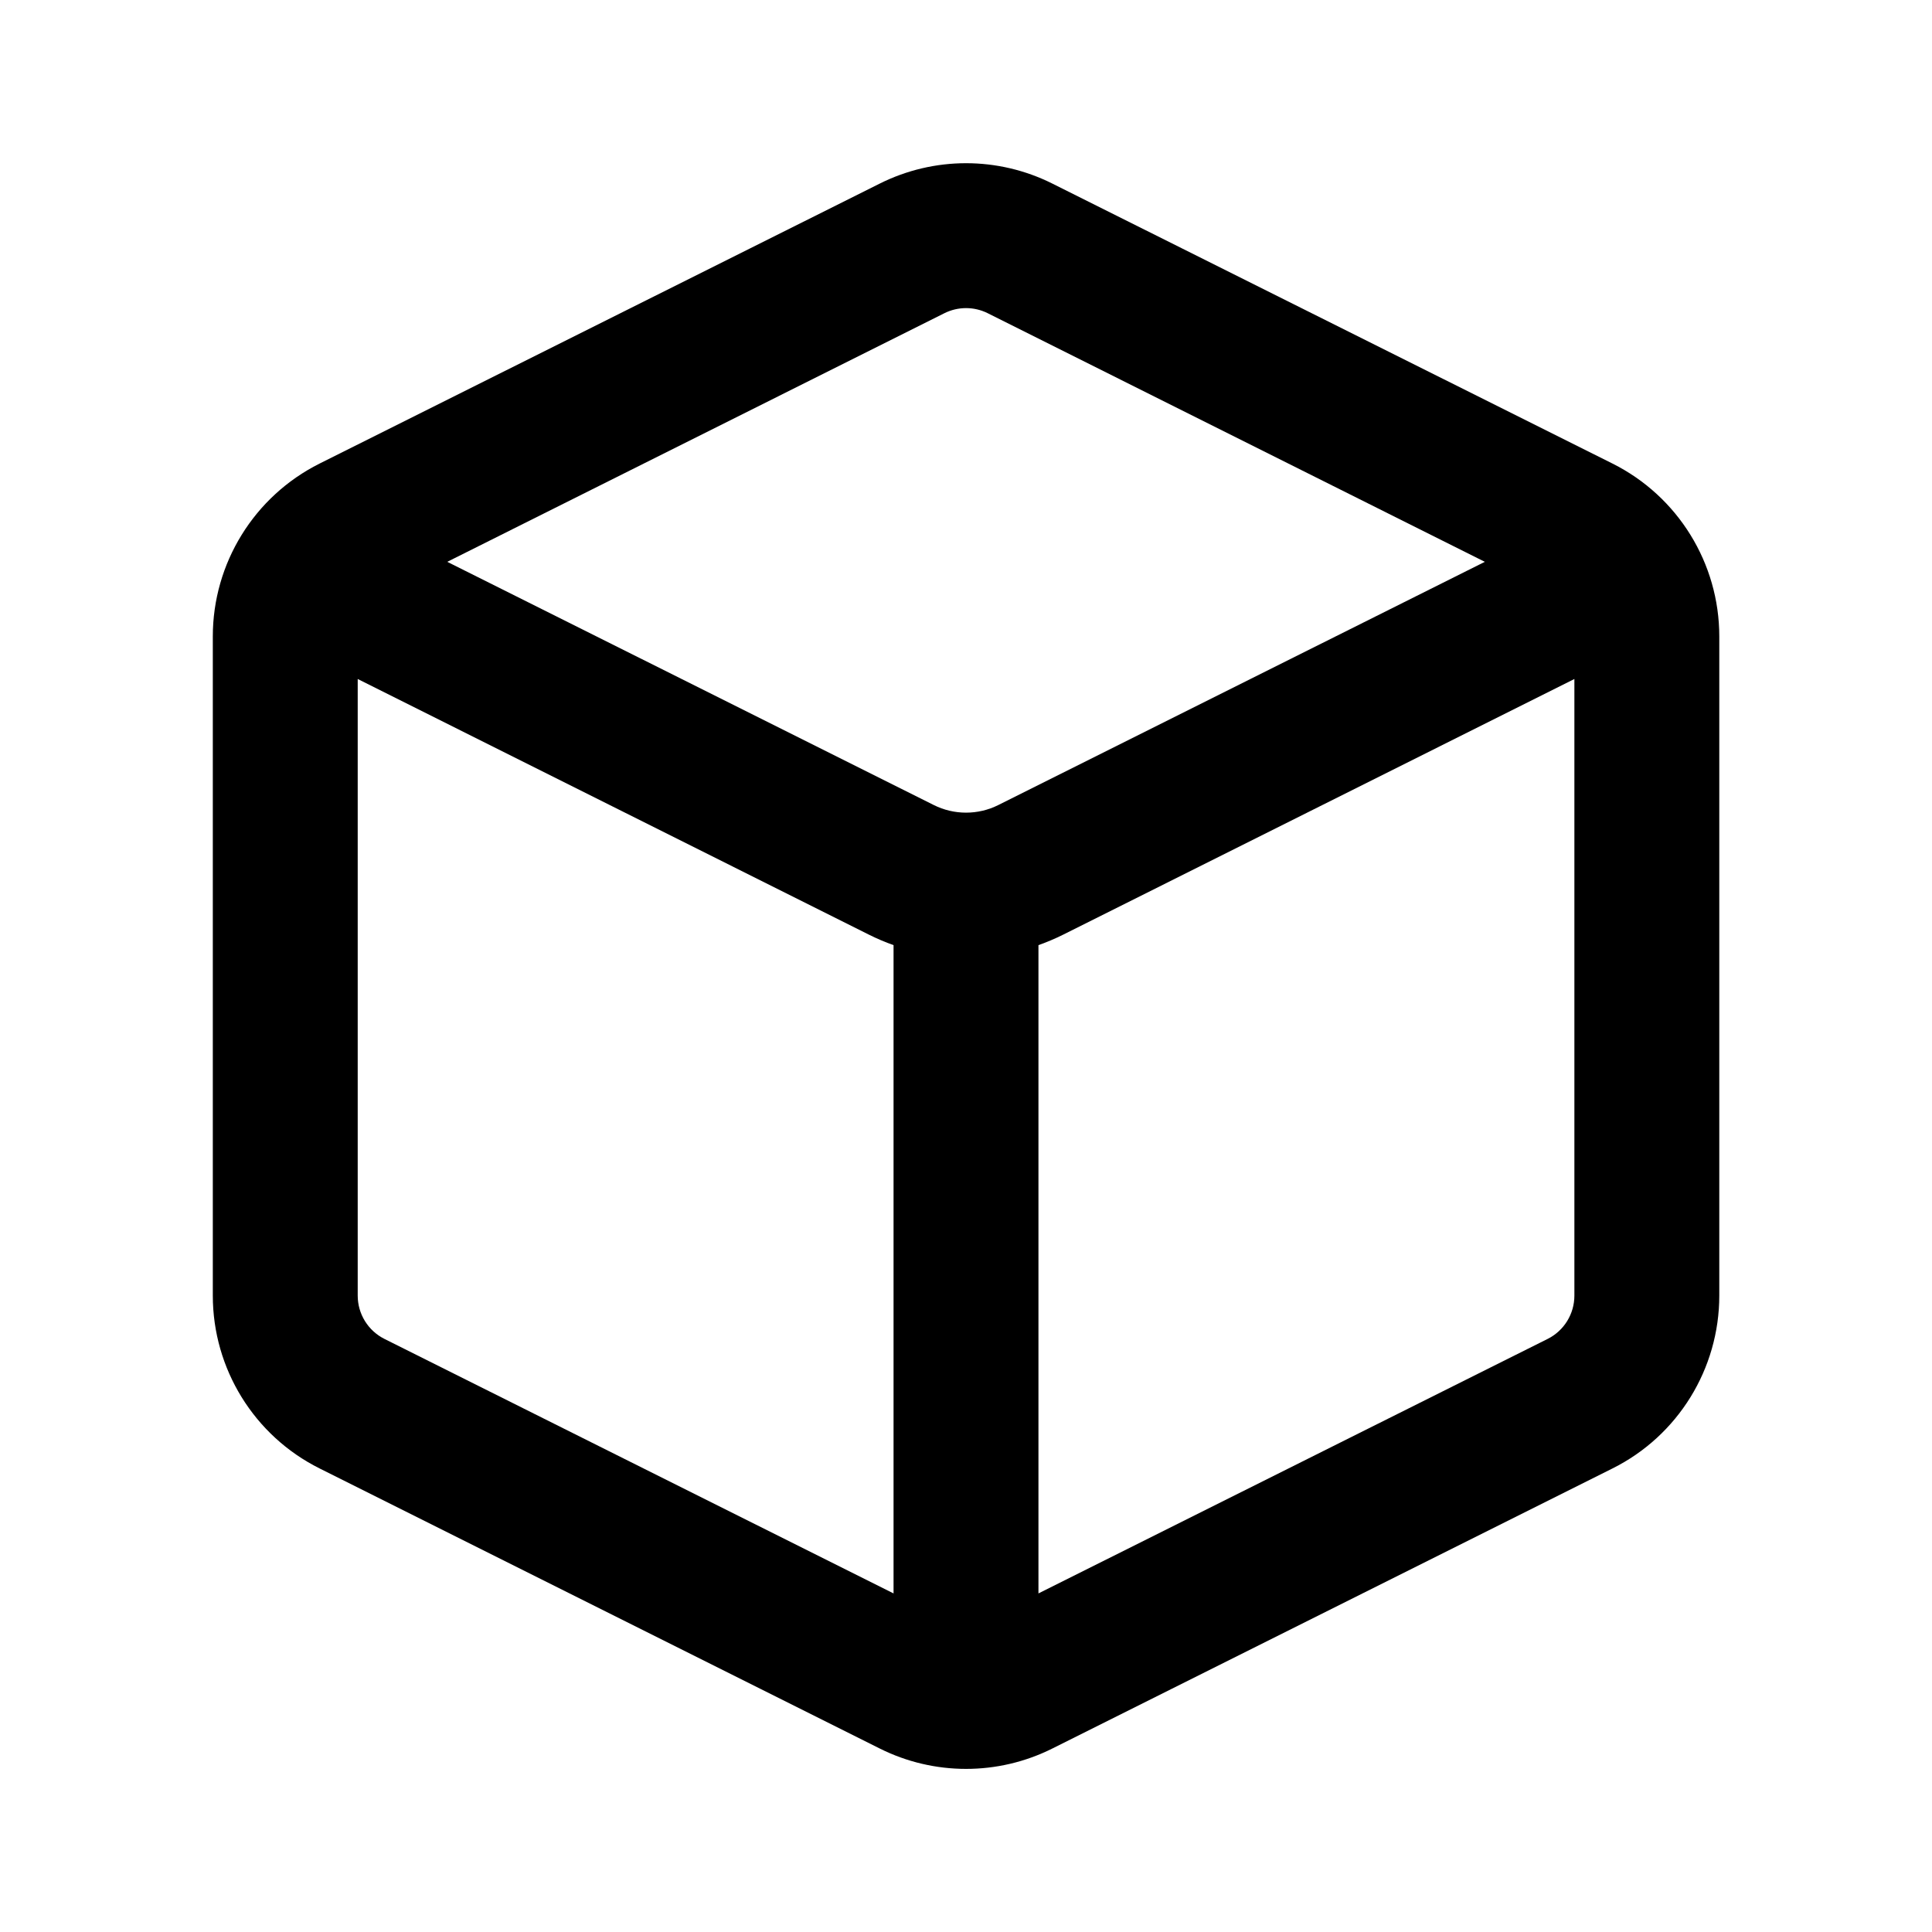
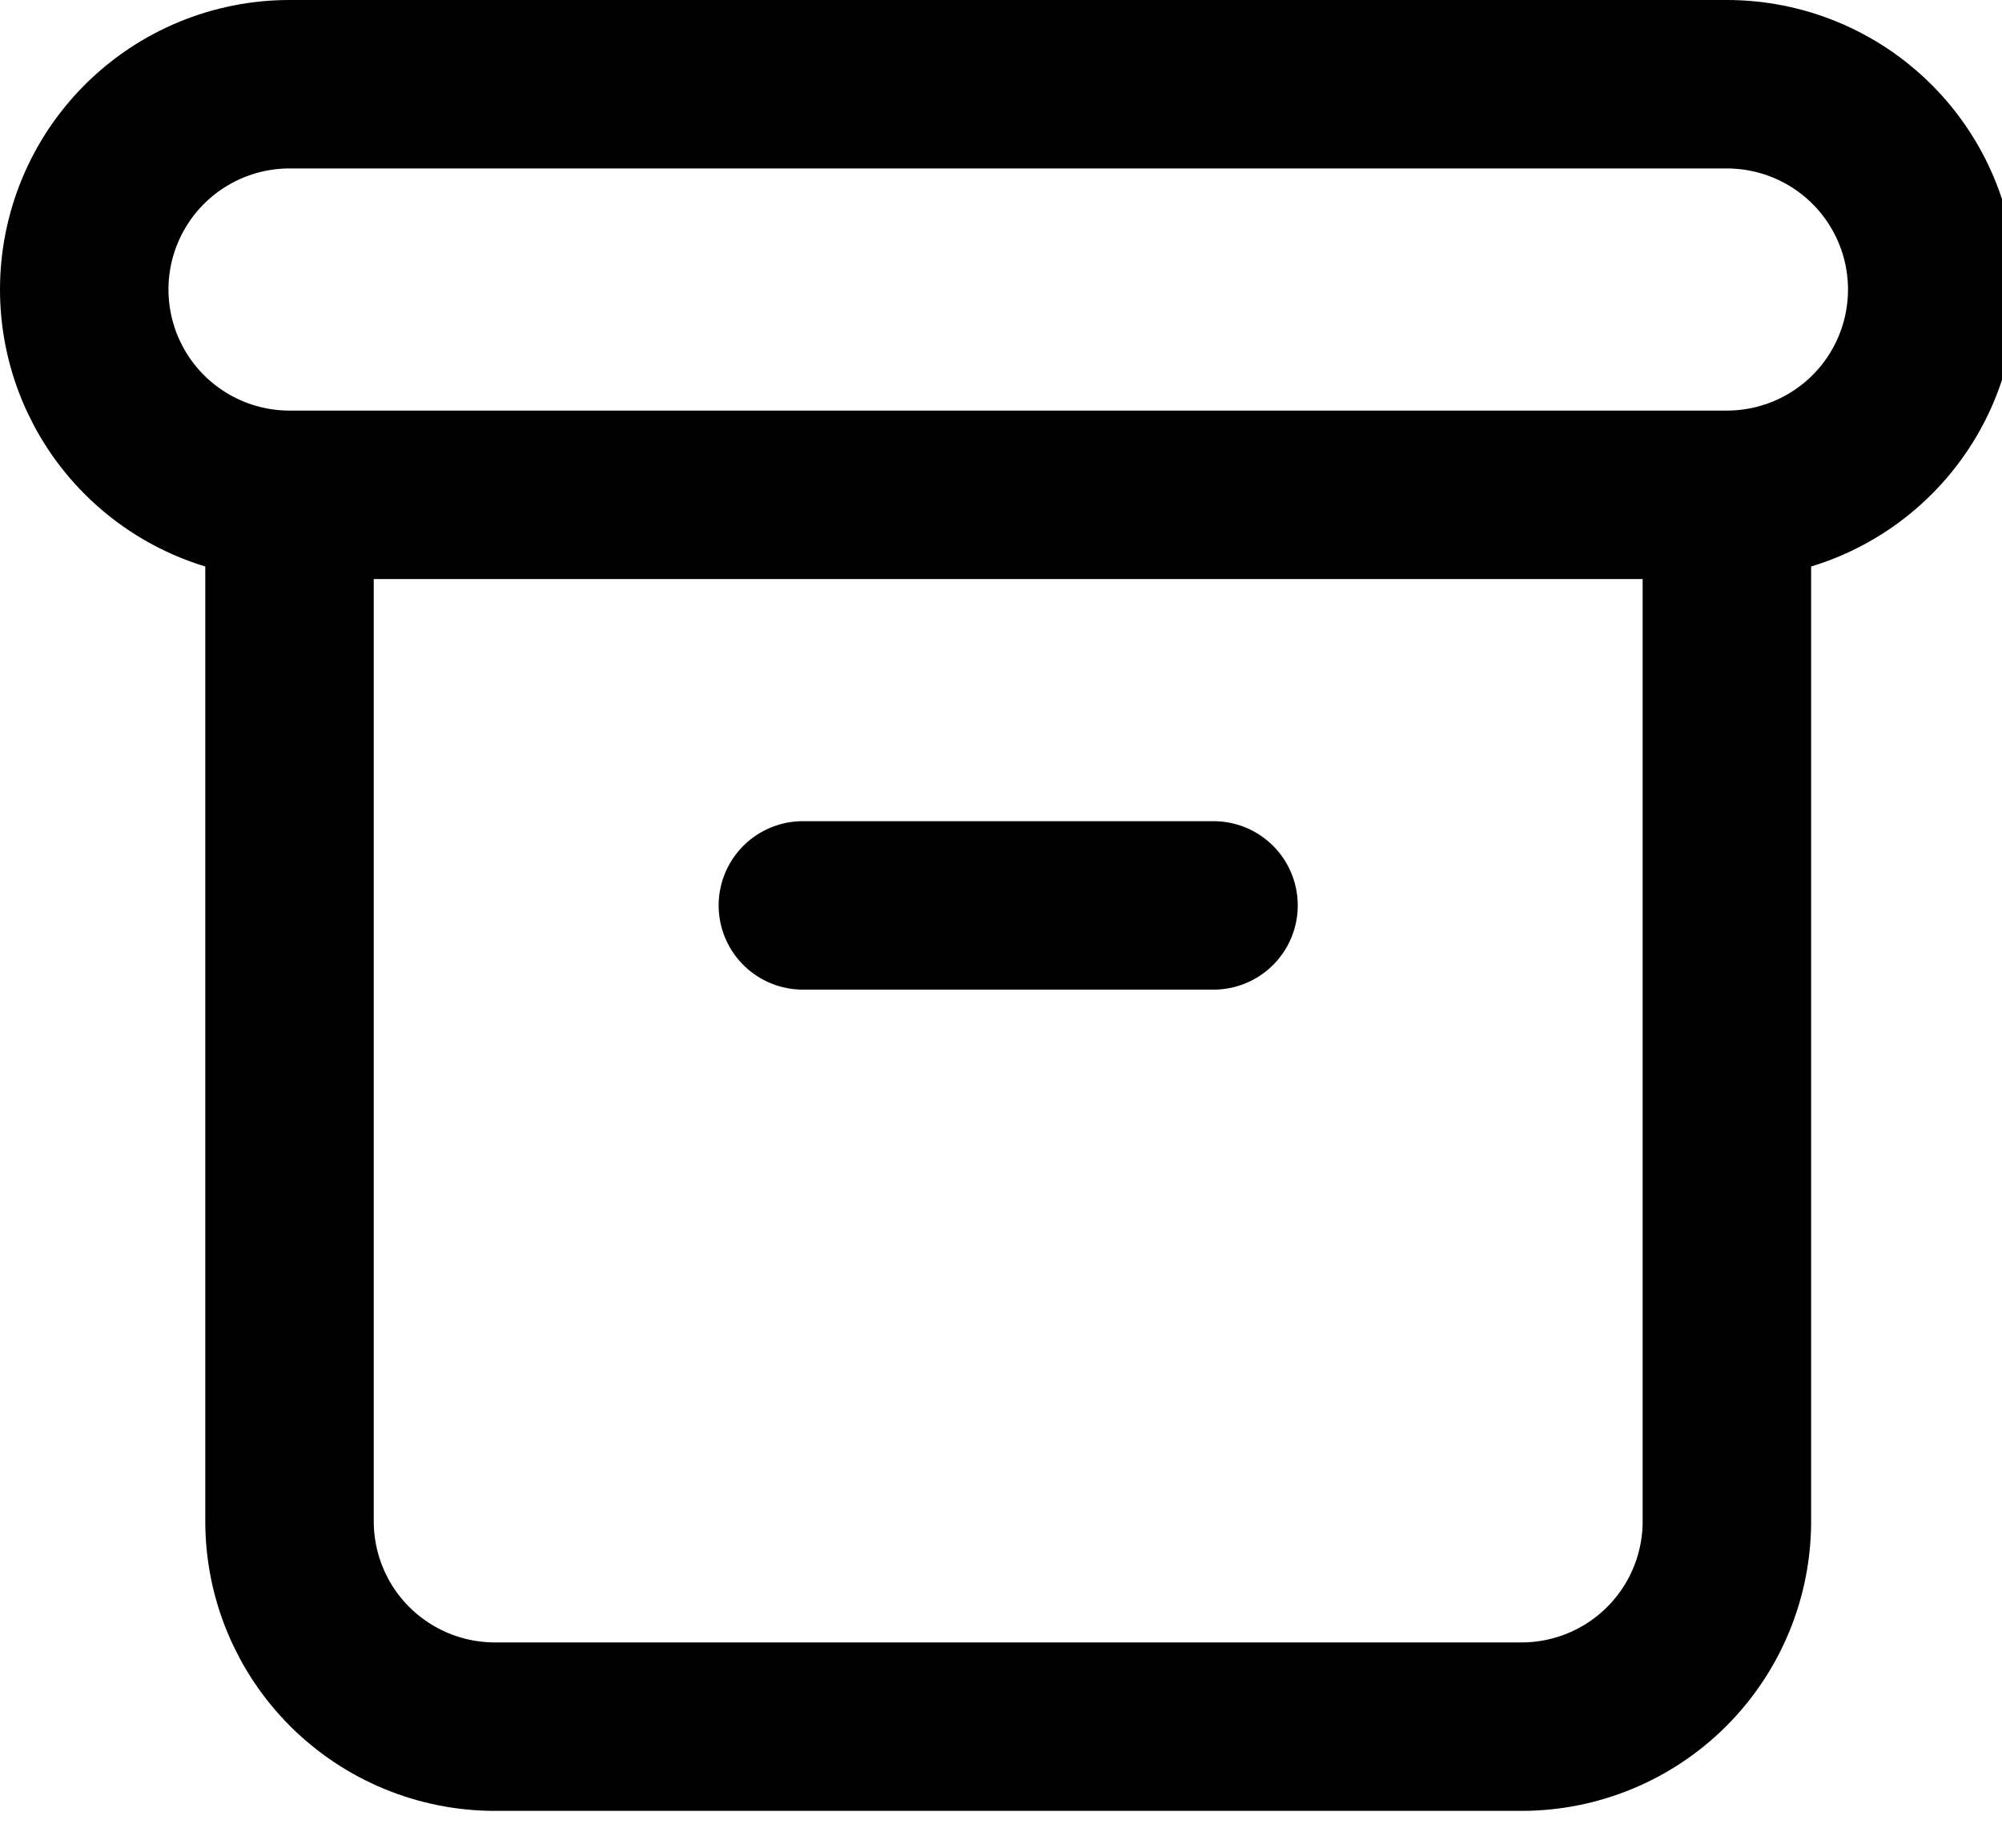
- <svg xmlns="http://www.w3.org/2000/svg" width="20" height="20" viewBox="0 0 20 20" fill="none">
-   <path fill-rule="evenodd" clip-rule="evenodd" d="M9.777 3.242C9.918 3.172 10.083 3.172 10.224 3.242L15.371 5.816L10.336 8.333C10.125 8.439 9.876 8.439 9.665 8.333L4.63 5.816L9.777 3.242ZM3.703 7.029V13.412C3.703 13.602 3.81 13.775 3.979 13.86L9.25 16.495L9.25 9.784C9.163 9.753 9.078 9.717 8.994 9.675L3.703 7.029ZM10.75 16.495V9.784C10.837 9.753 10.923 9.717 11.007 9.675L16.298 7.029V13.412C16.298 13.602 16.191 13.775 16.022 13.86L10.75 16.495ZM9.415 17.483L9.106 18.1C9.669 18.382 10.332 18.382 10.895 18.1L16.693 15.201C17.37 14.863 17.798 14.17 17.798 13.412V6.588C17.798 5.831 17.37 5.138 16.693 4.799L10.895 1.901C10.332 1.619 9.669 1.619 9.106 1.901L9.442 2.571L9.106 1.901L3.308 4.799C2.631 5.138 2.203 5.831 2.203 6.588V13.412C2.203 14.17 2.631 14.863 3.308 15.201L9.106 18.1L9.415 17.483Z" fill="currentColor" />
+ <svg xmlns="http://www.w3.org/2000/svg" width="26" height="24" viewBox="0 0 26 24" fill="none">
+   <path d="M22.427 6.427C23.134 6.427 23.813 6.146 24.313 5.646C24.813 5.146 25.094 4.468 25.094 3.76C25.094 3.053 24.813 2.375 24.313 1.875C23.813 1.375 23.134 1.094 22.427 1.094H3.76C3.053 1.094 2.375 1.375 1.875 1.875C1.375 2.375 1.094 3.053 1.094 3.76C1.094 4.468 1.375 5.146 1.875 5.646C2.375 6.146 3.053 6.427 3.76 6.427M22.427 6.427H3.76M22.427 6.427V19.76C22.427 20.468 22.146 21.146 21.646 21.646C21.146 22.146 20.468 22.427 19.76 22.427H6.427C5.72 22.427 5.042 22.146 4.541 21.646C4.041 21.146 3.76 20.468 3.76 19.76V6.427M10.427 11.76H15.76" stroke="currentColor" stroke-width="2.188" stroke-linecap="round" stroke-linejoin="round" />
</svg>
